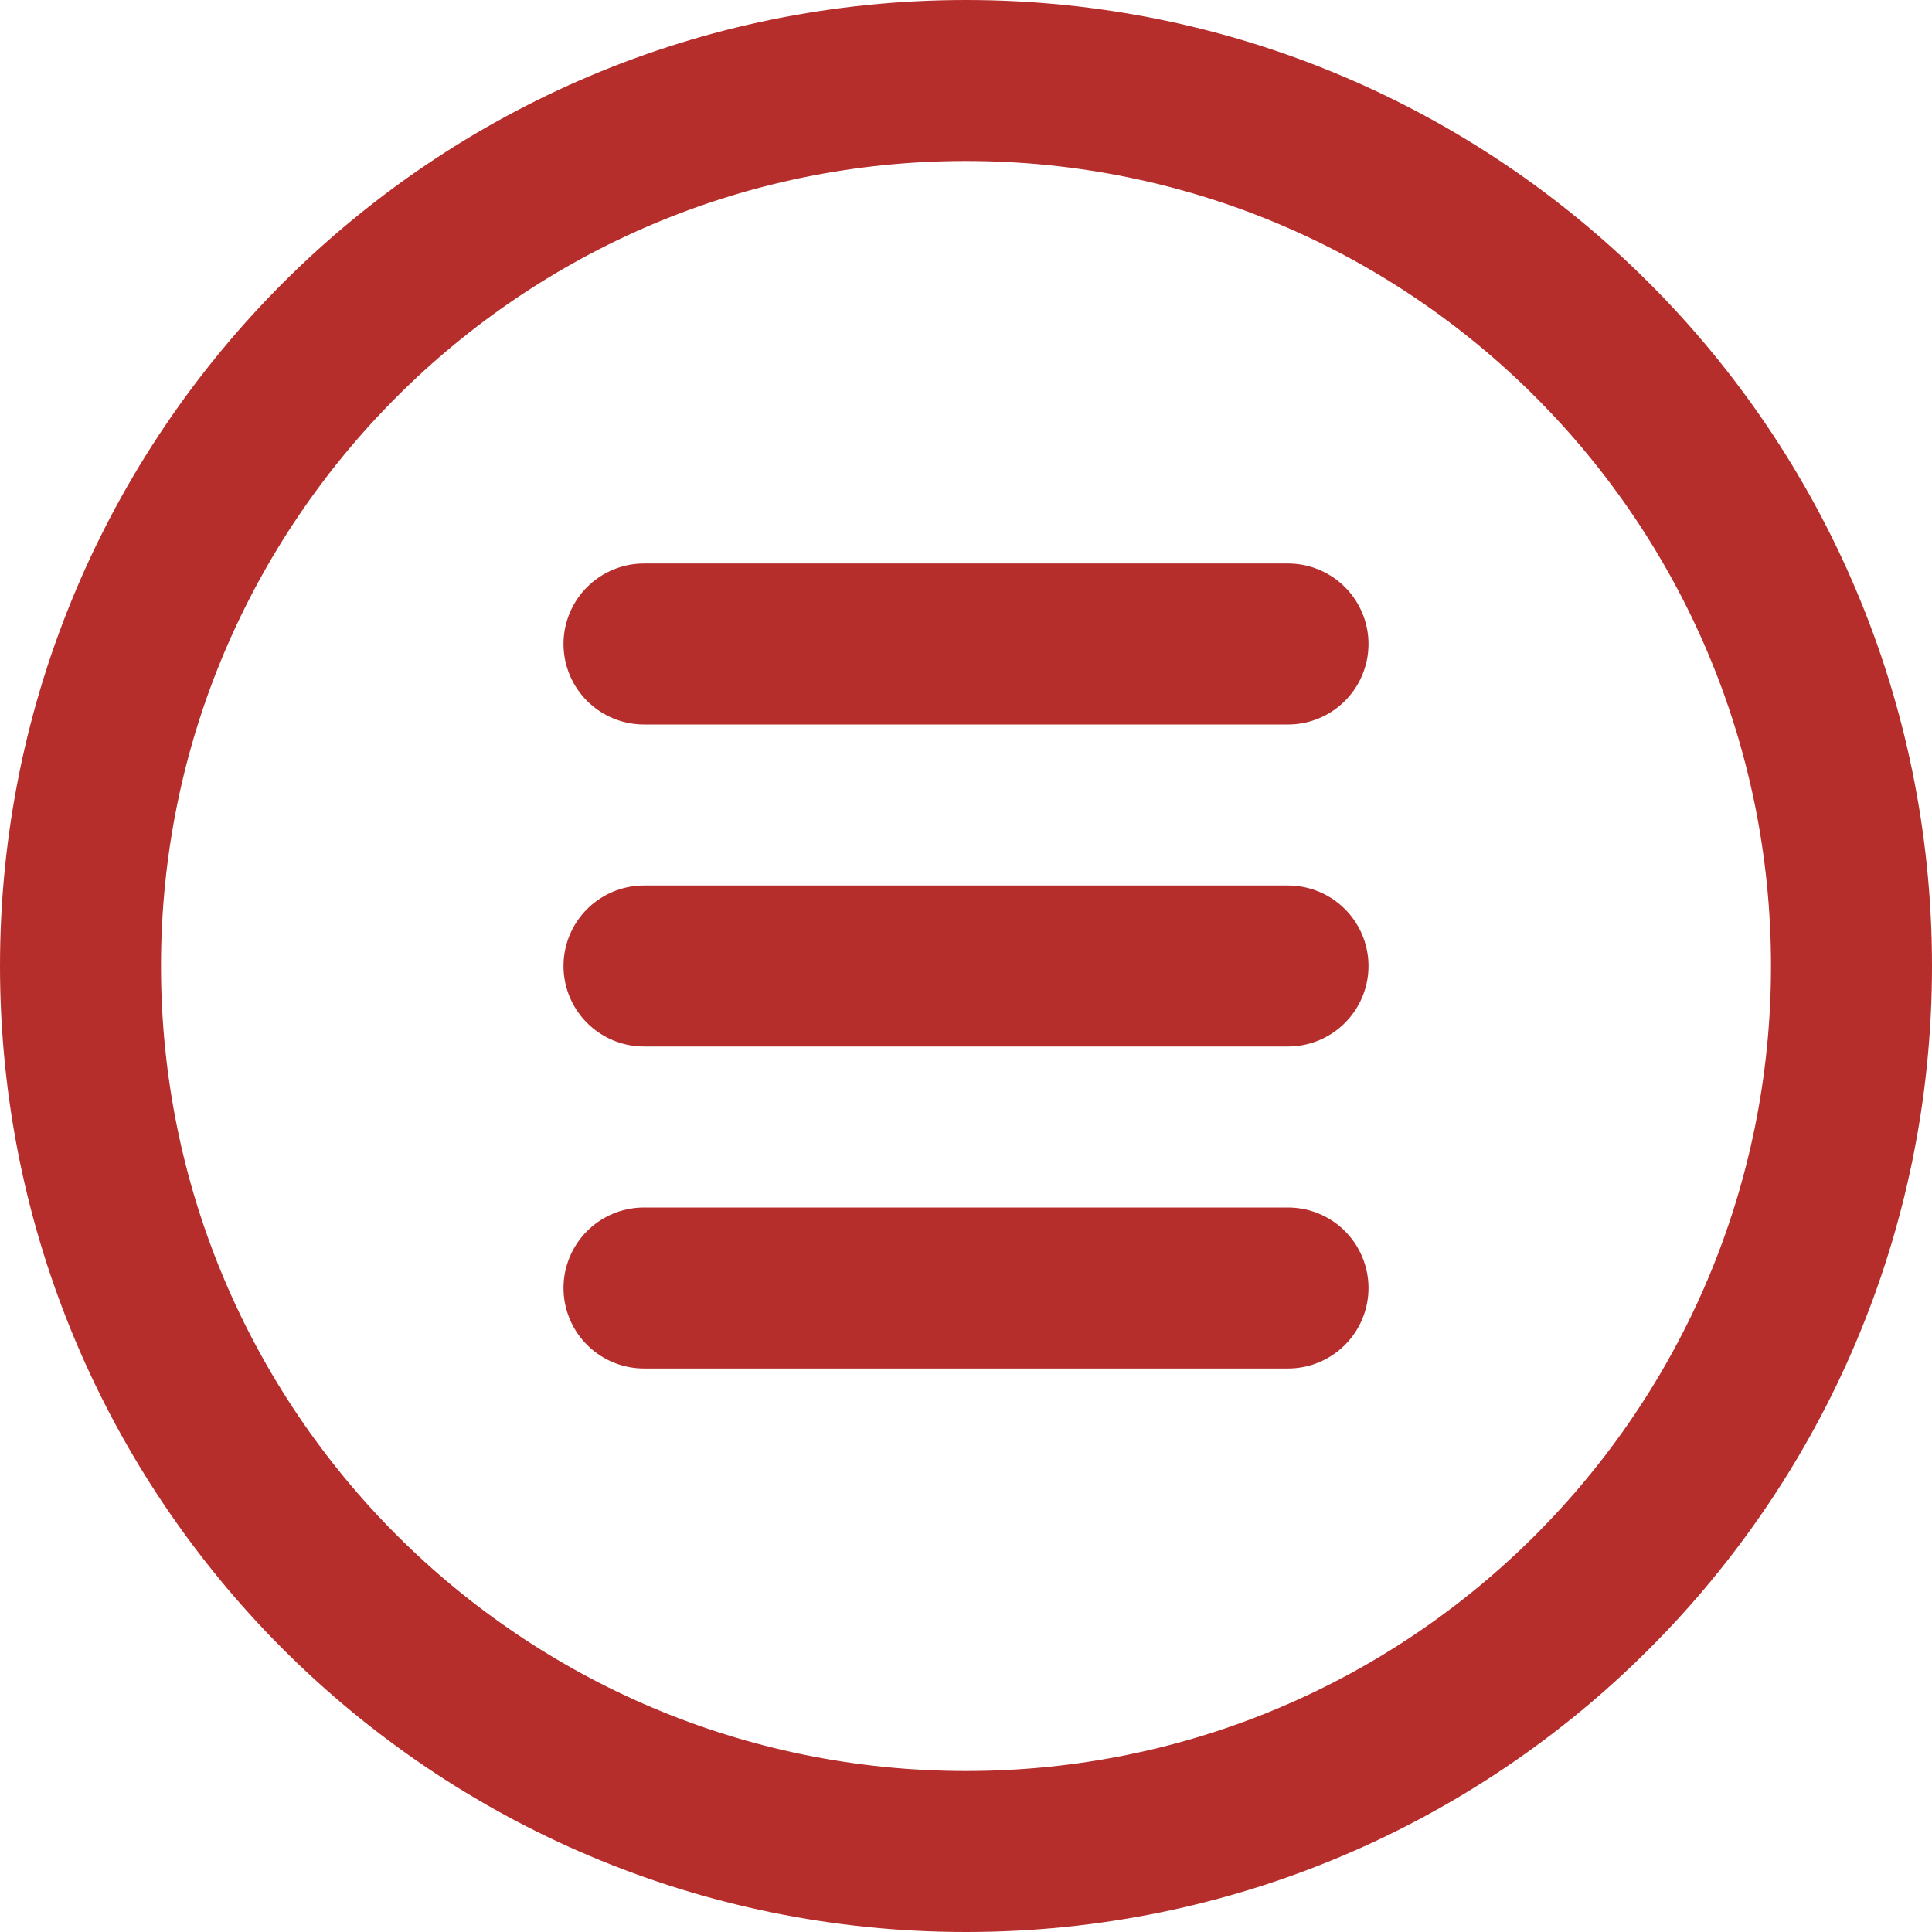
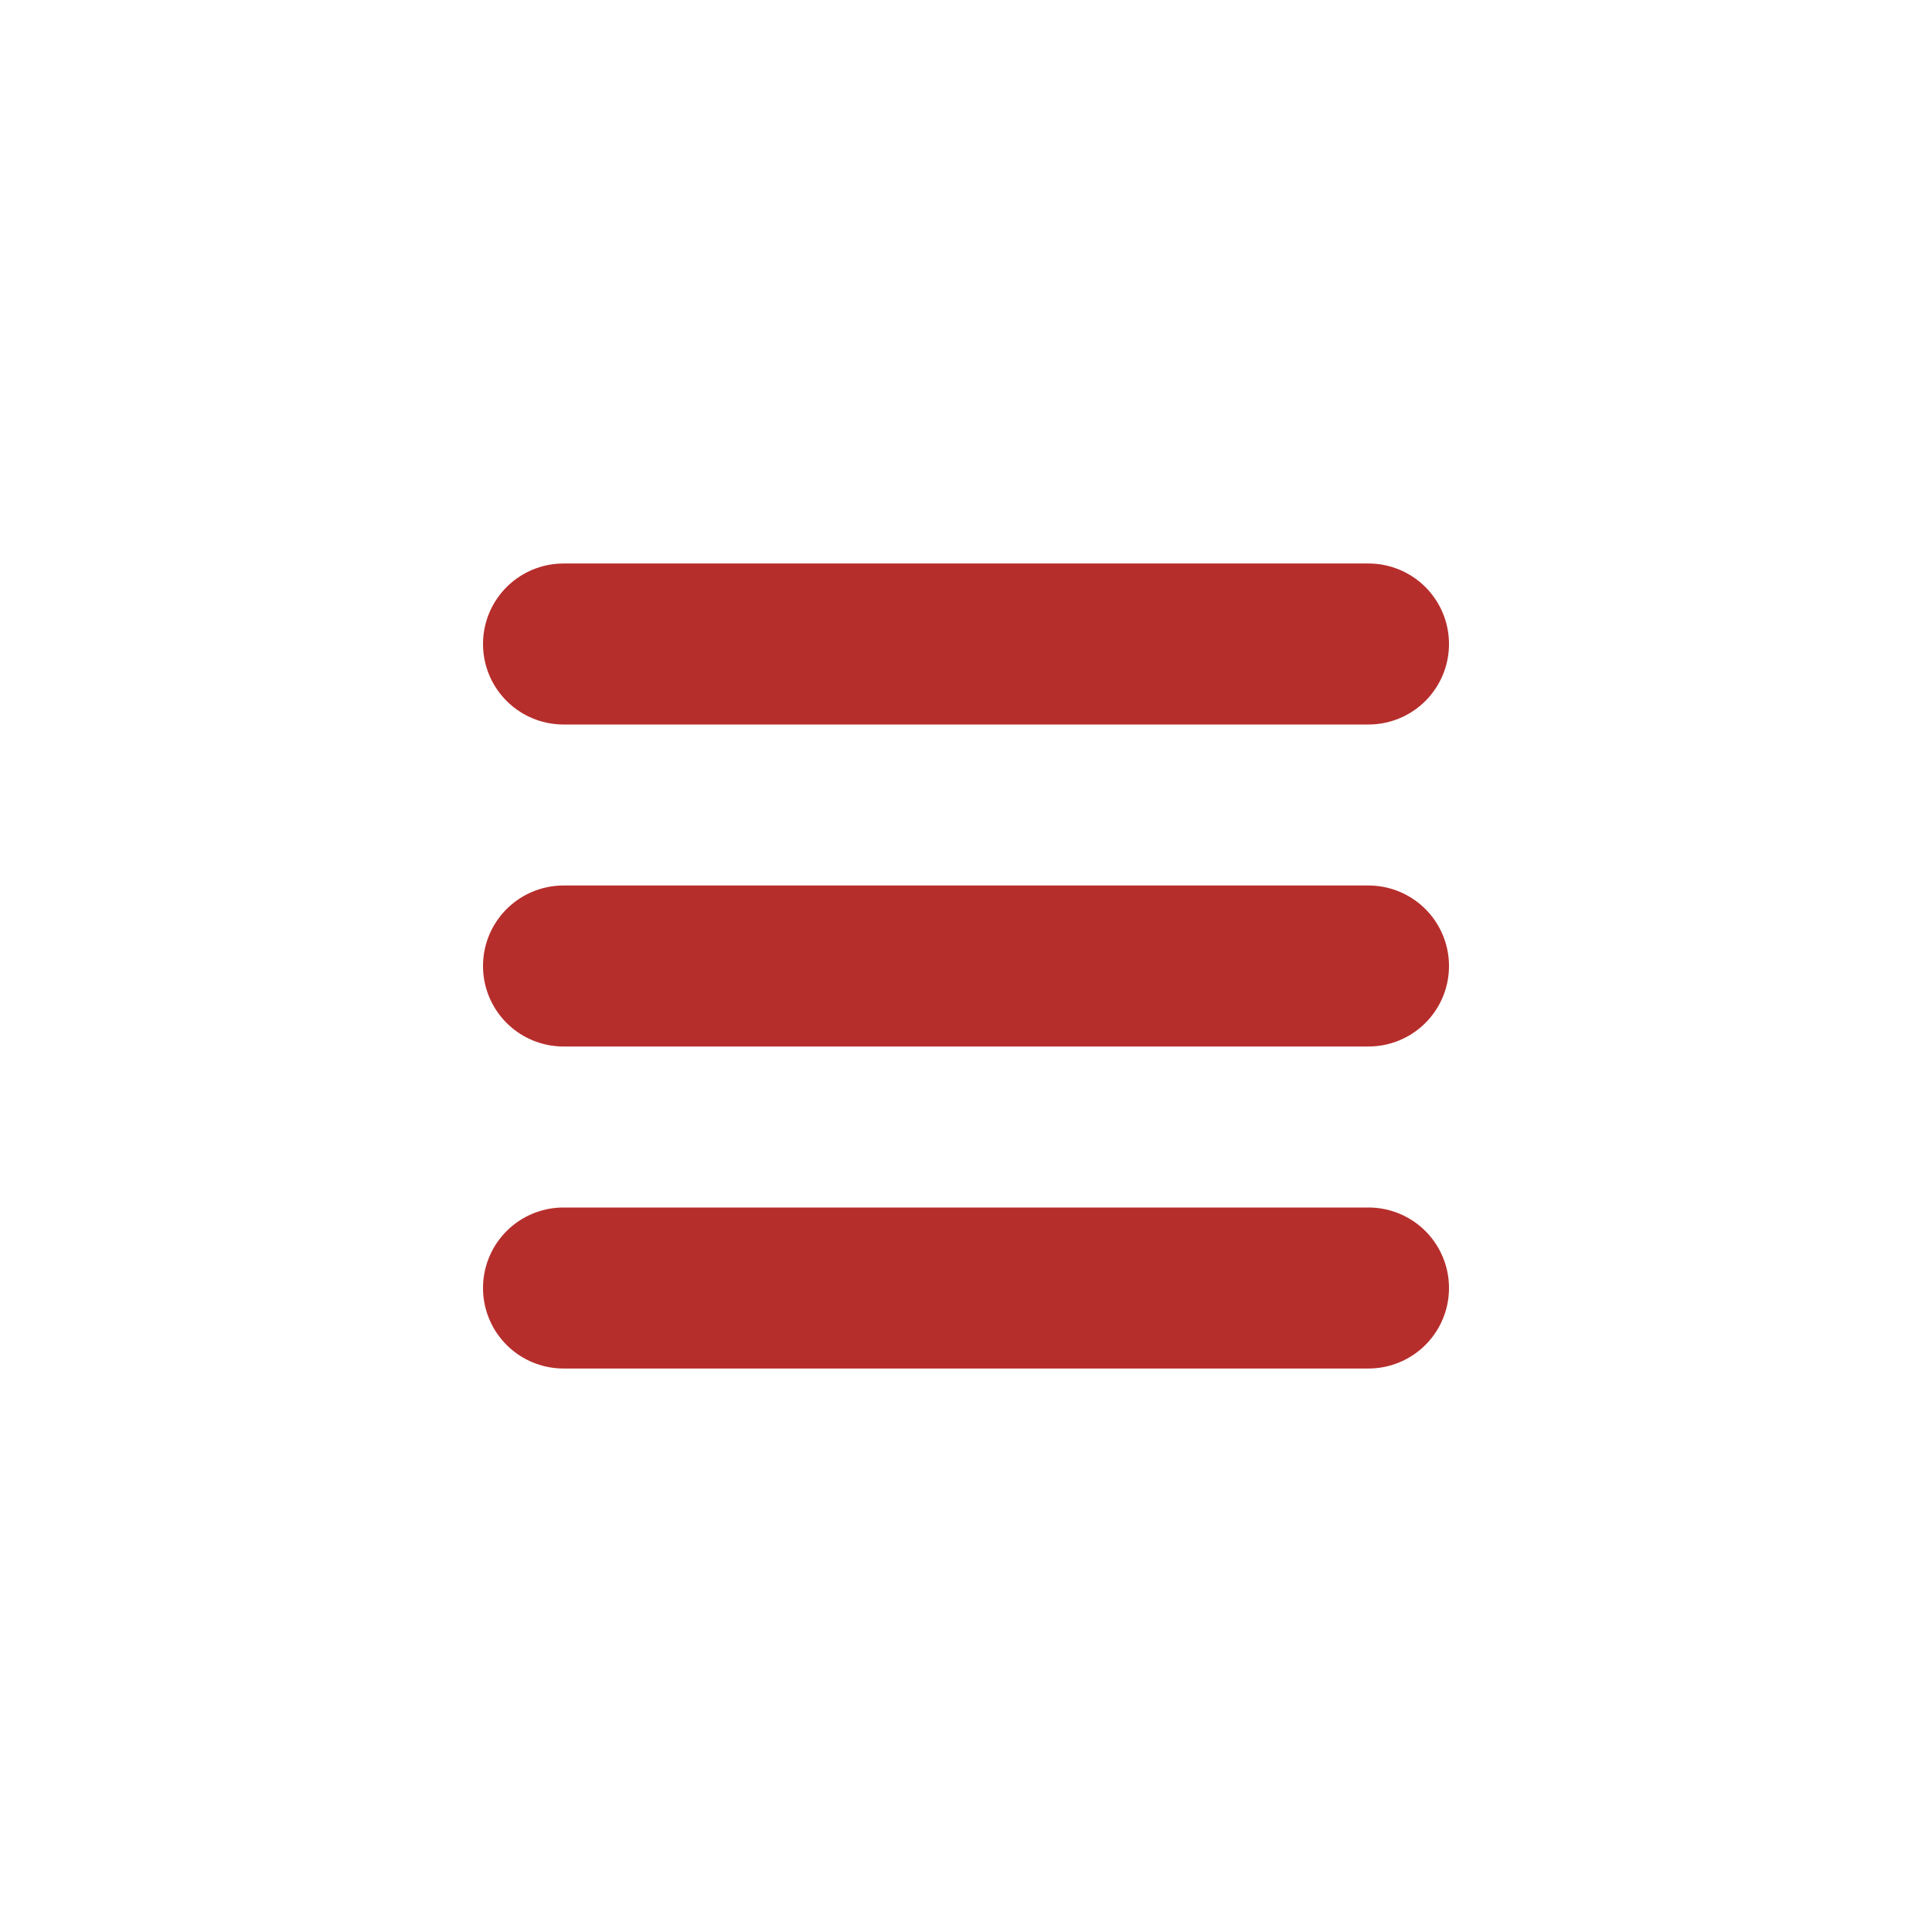
<svg xmlns="http://www.w3.org/2000/svg" width="50" height="50" viewBox="0 0 24 24" fill="none" stroke="#b62e2c" stroke-width="2" stroke-linecap="round" stroke-linejoin="round">
-   <circle cx="12" cy="12" r="11" />
-   <line x1="8" y1="8" x2="16" y2="8" />
-   <line x1="8" y1="12" x2="16" y2="12" />
-   <line x1="8" y1="16" x2="16" y2="16" />
+   <line x1="7" y1="8" x2="17" y2="8" />
+   <line x1="7" y1="12" x2="17" y2="12" />
+   <line x1="7" y1="16" x2="17" y2="16" />
</svg>
